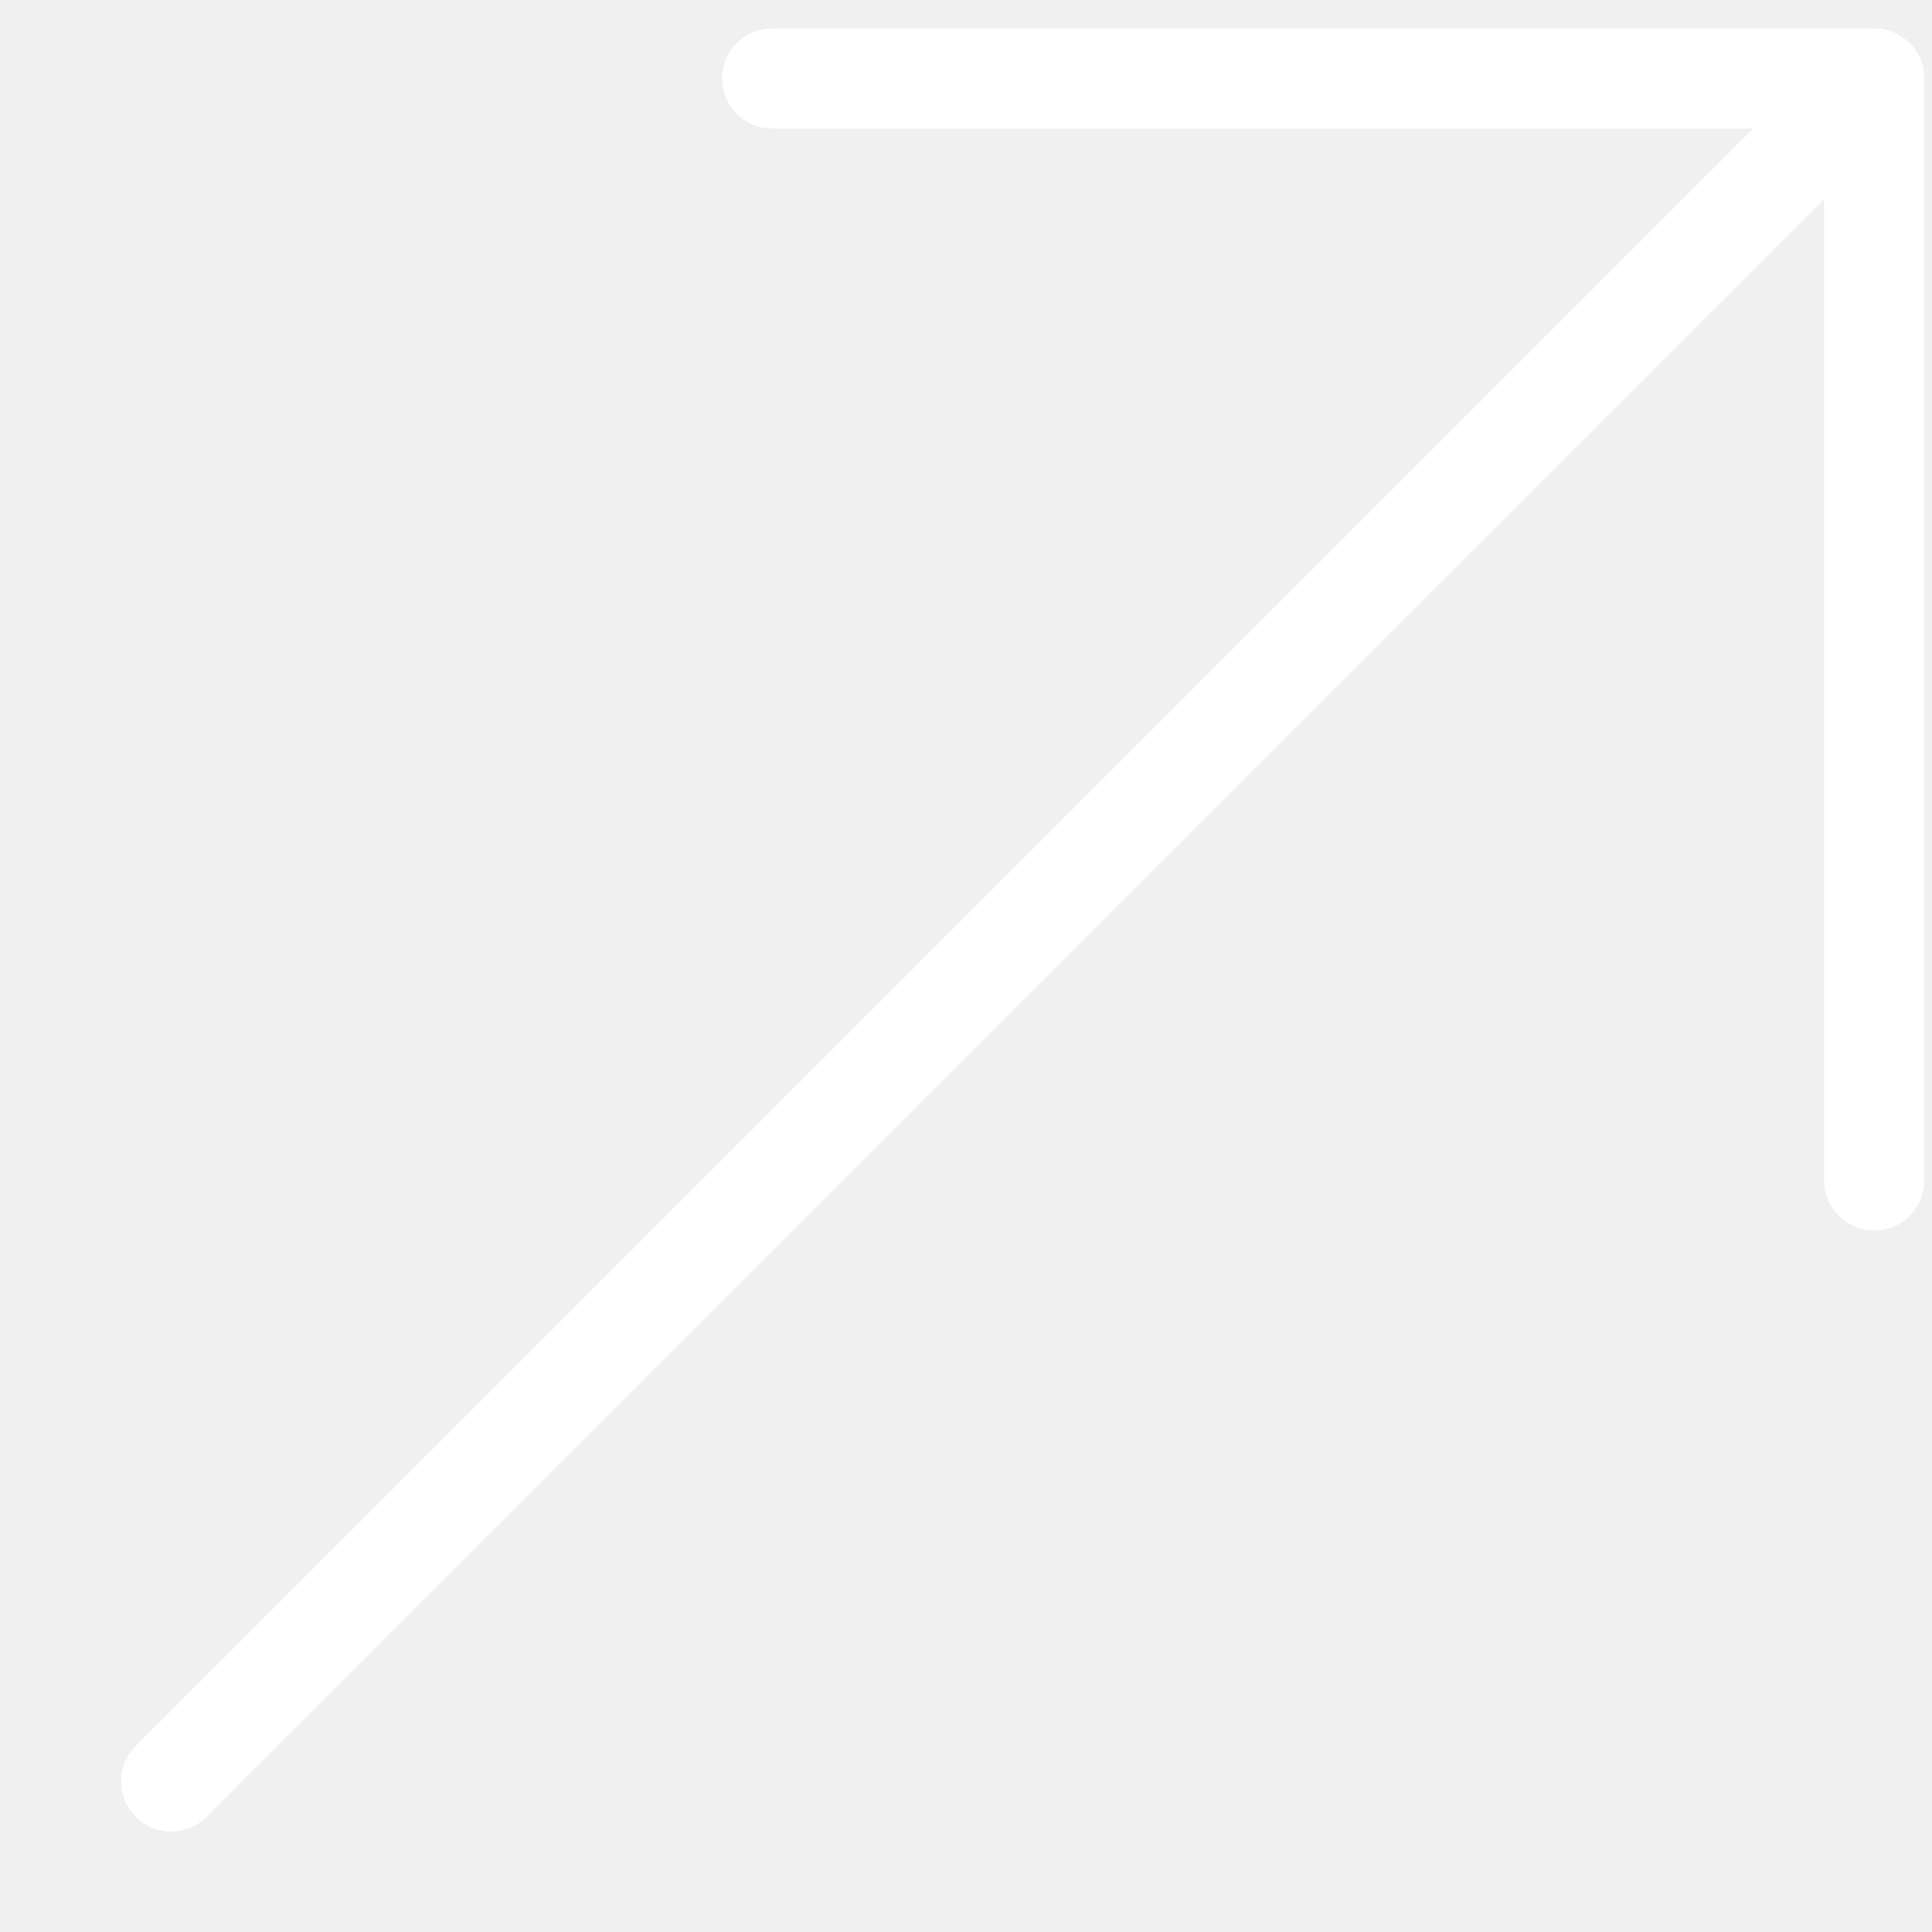
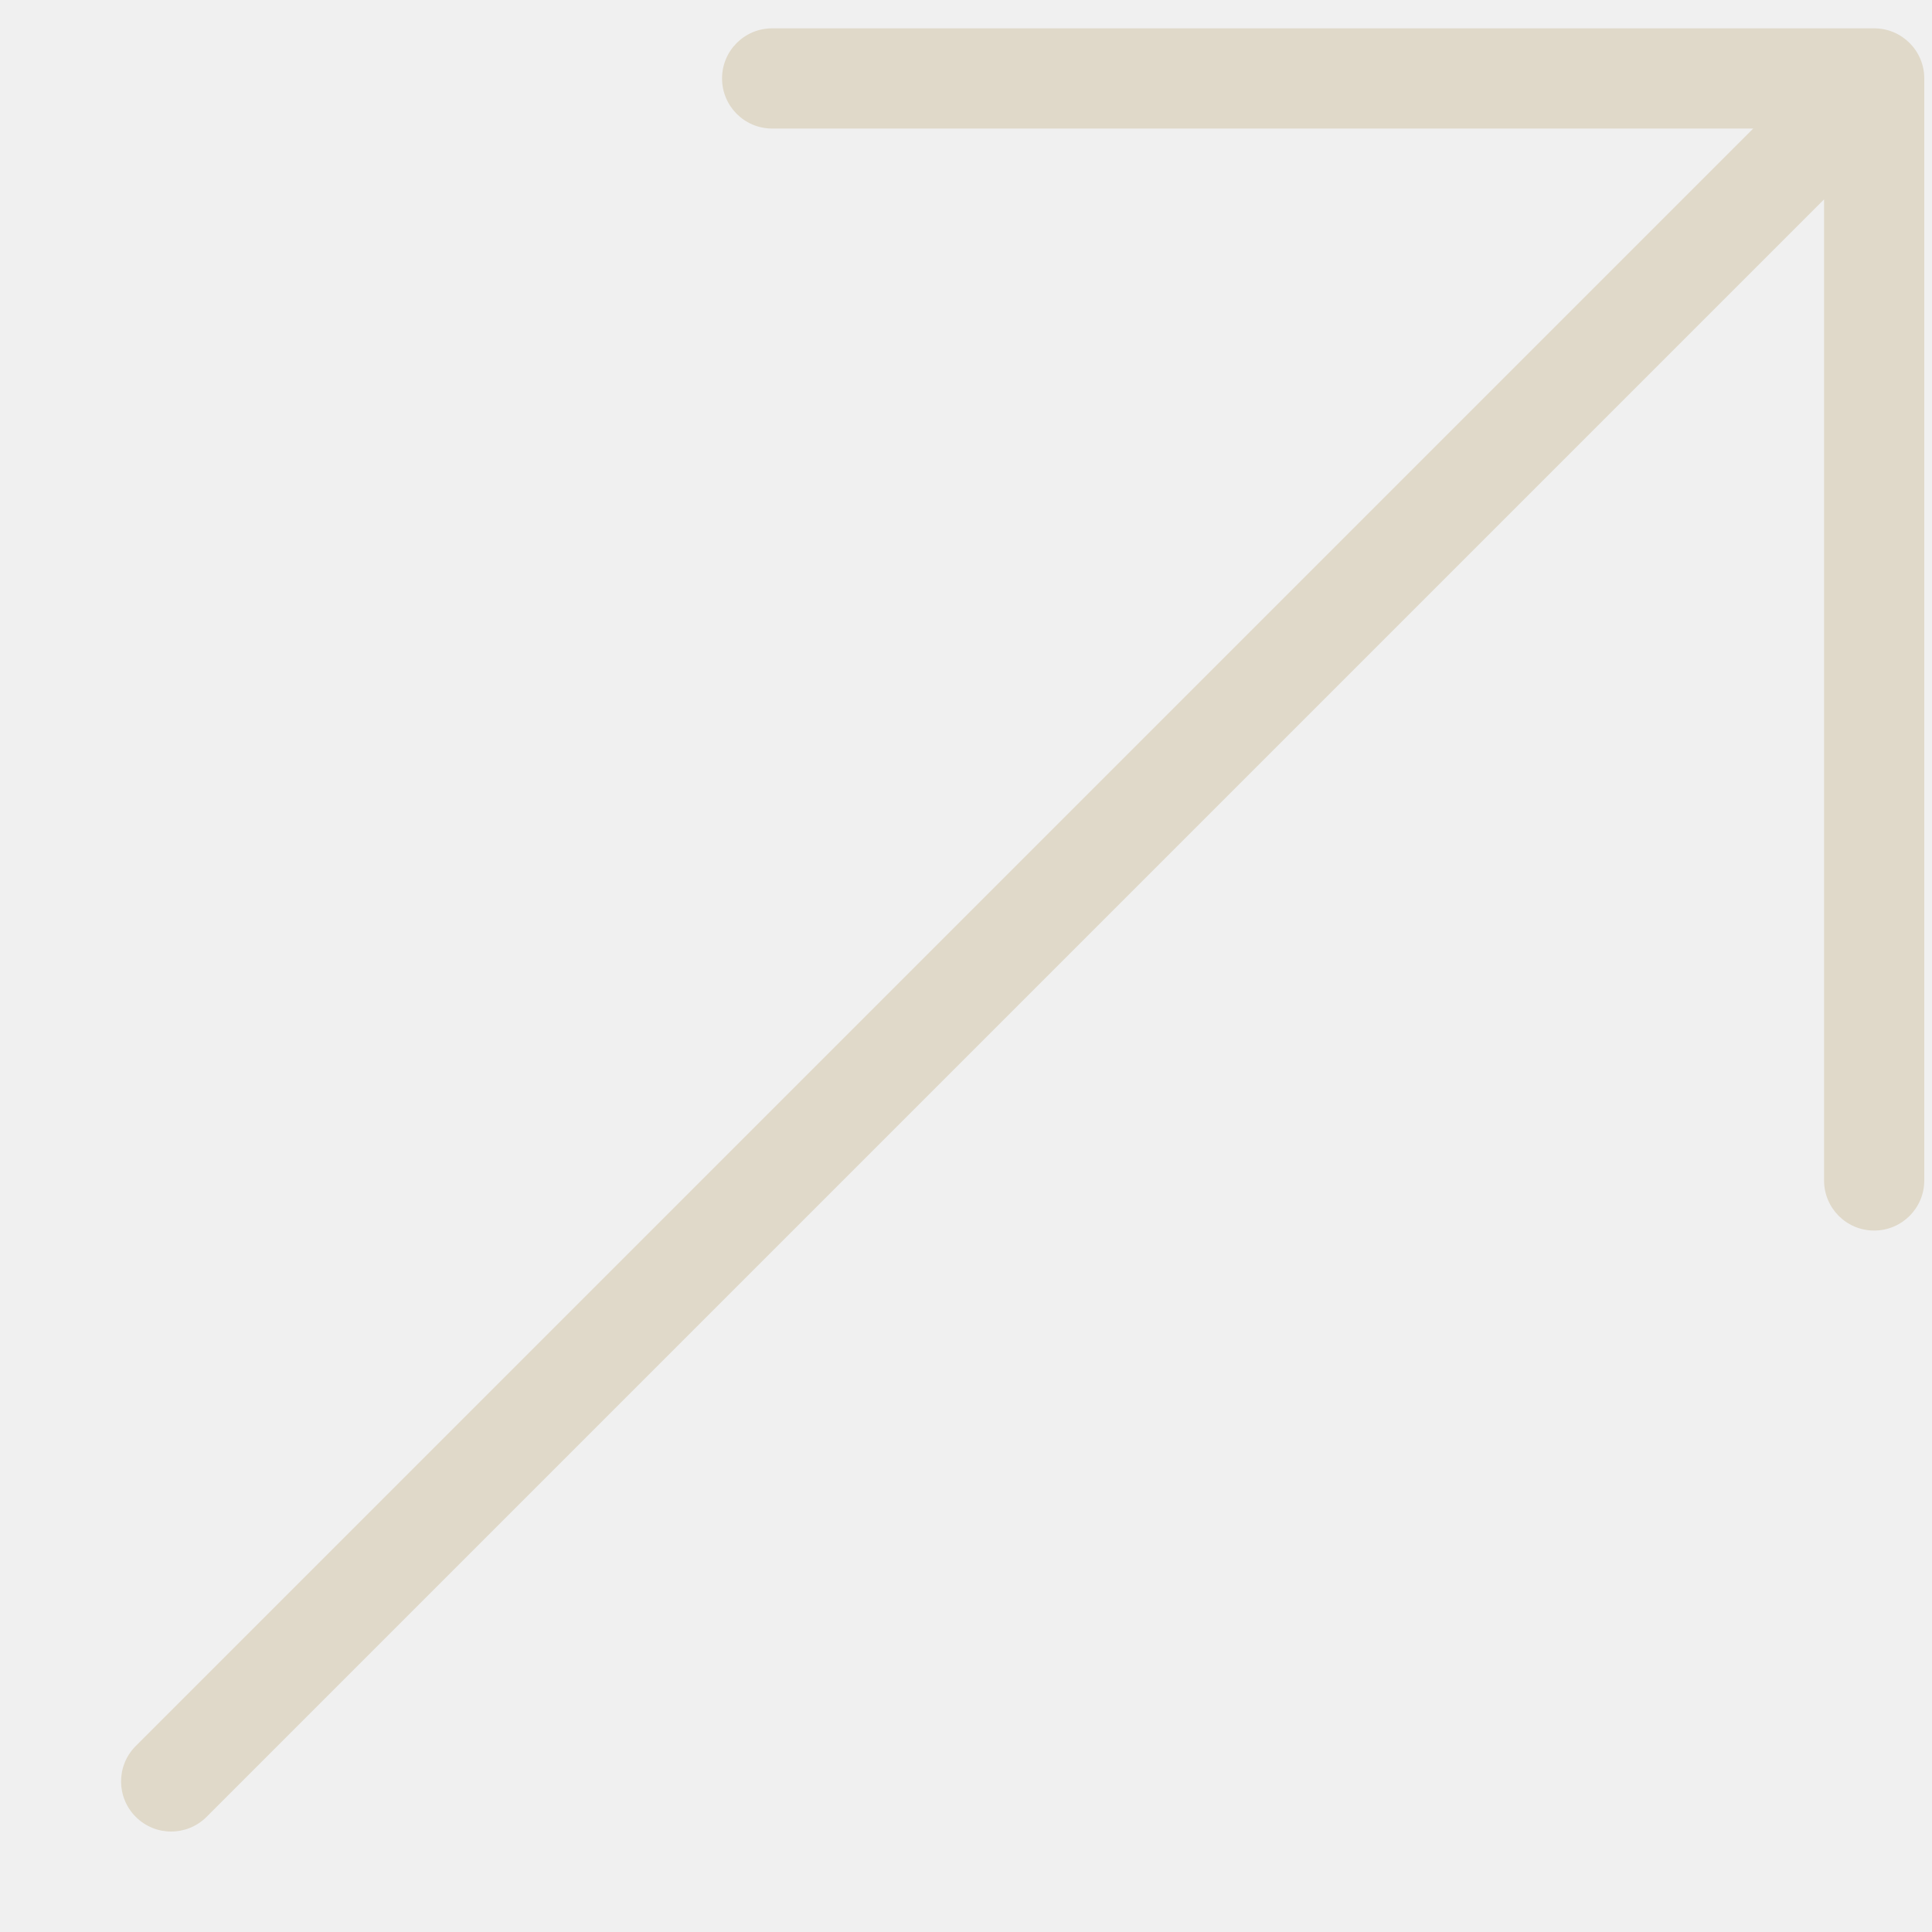
<svg xmlns="http://www.w3.org/2000/svg" width="15" height="15" viewBox="0 0 15 15" fill="none">
-   <path d="M14.551 0.22H5.995C5.78 0.22 5.606 0.394 5.606 0.609C5.606 0.824 5.78 0.998 5.995 0.998H13.612L1.054 13.556C0.902 13.708 0.902 13.954 1.054 14.106C1.13 14.182 1.229 14.22 1.329 14.22C1.428 14.22 1.528 14.182 1.604 14.106L14.162 1.548V9.165C14.162 9.38 14.336 9.554 14.551 9.554C14.766 9.554 14.94 9.38 14.94 9.165V0.609C14.94 0.394 14.766 0.22 14.551 0.22Z" fill="white" />
+   <path d="M14.551 0.22H5.995C5.78 0.22 5.606 0.394 5.606 0.609C5.606 0.824 5.78 0.998 5.995 0.998H13.612L1.054 13.556C0.902 13.708 0.902 13.954 1.054 14.106C1.13 14.182 1.229 14.22 1.329 14.22C1.428 14.22 1.528 14.182 1.604 14.106L14.162 1.548V9.165C14.162 9.38 14.336 9.554 14.551 9.554C14.766 9.554 14.94 9.38 14.94 9.165V0.609C14.94 0.394 14.766 0.22 14.551 0.22Z" fill="#E0D9C9" />
</svg>
